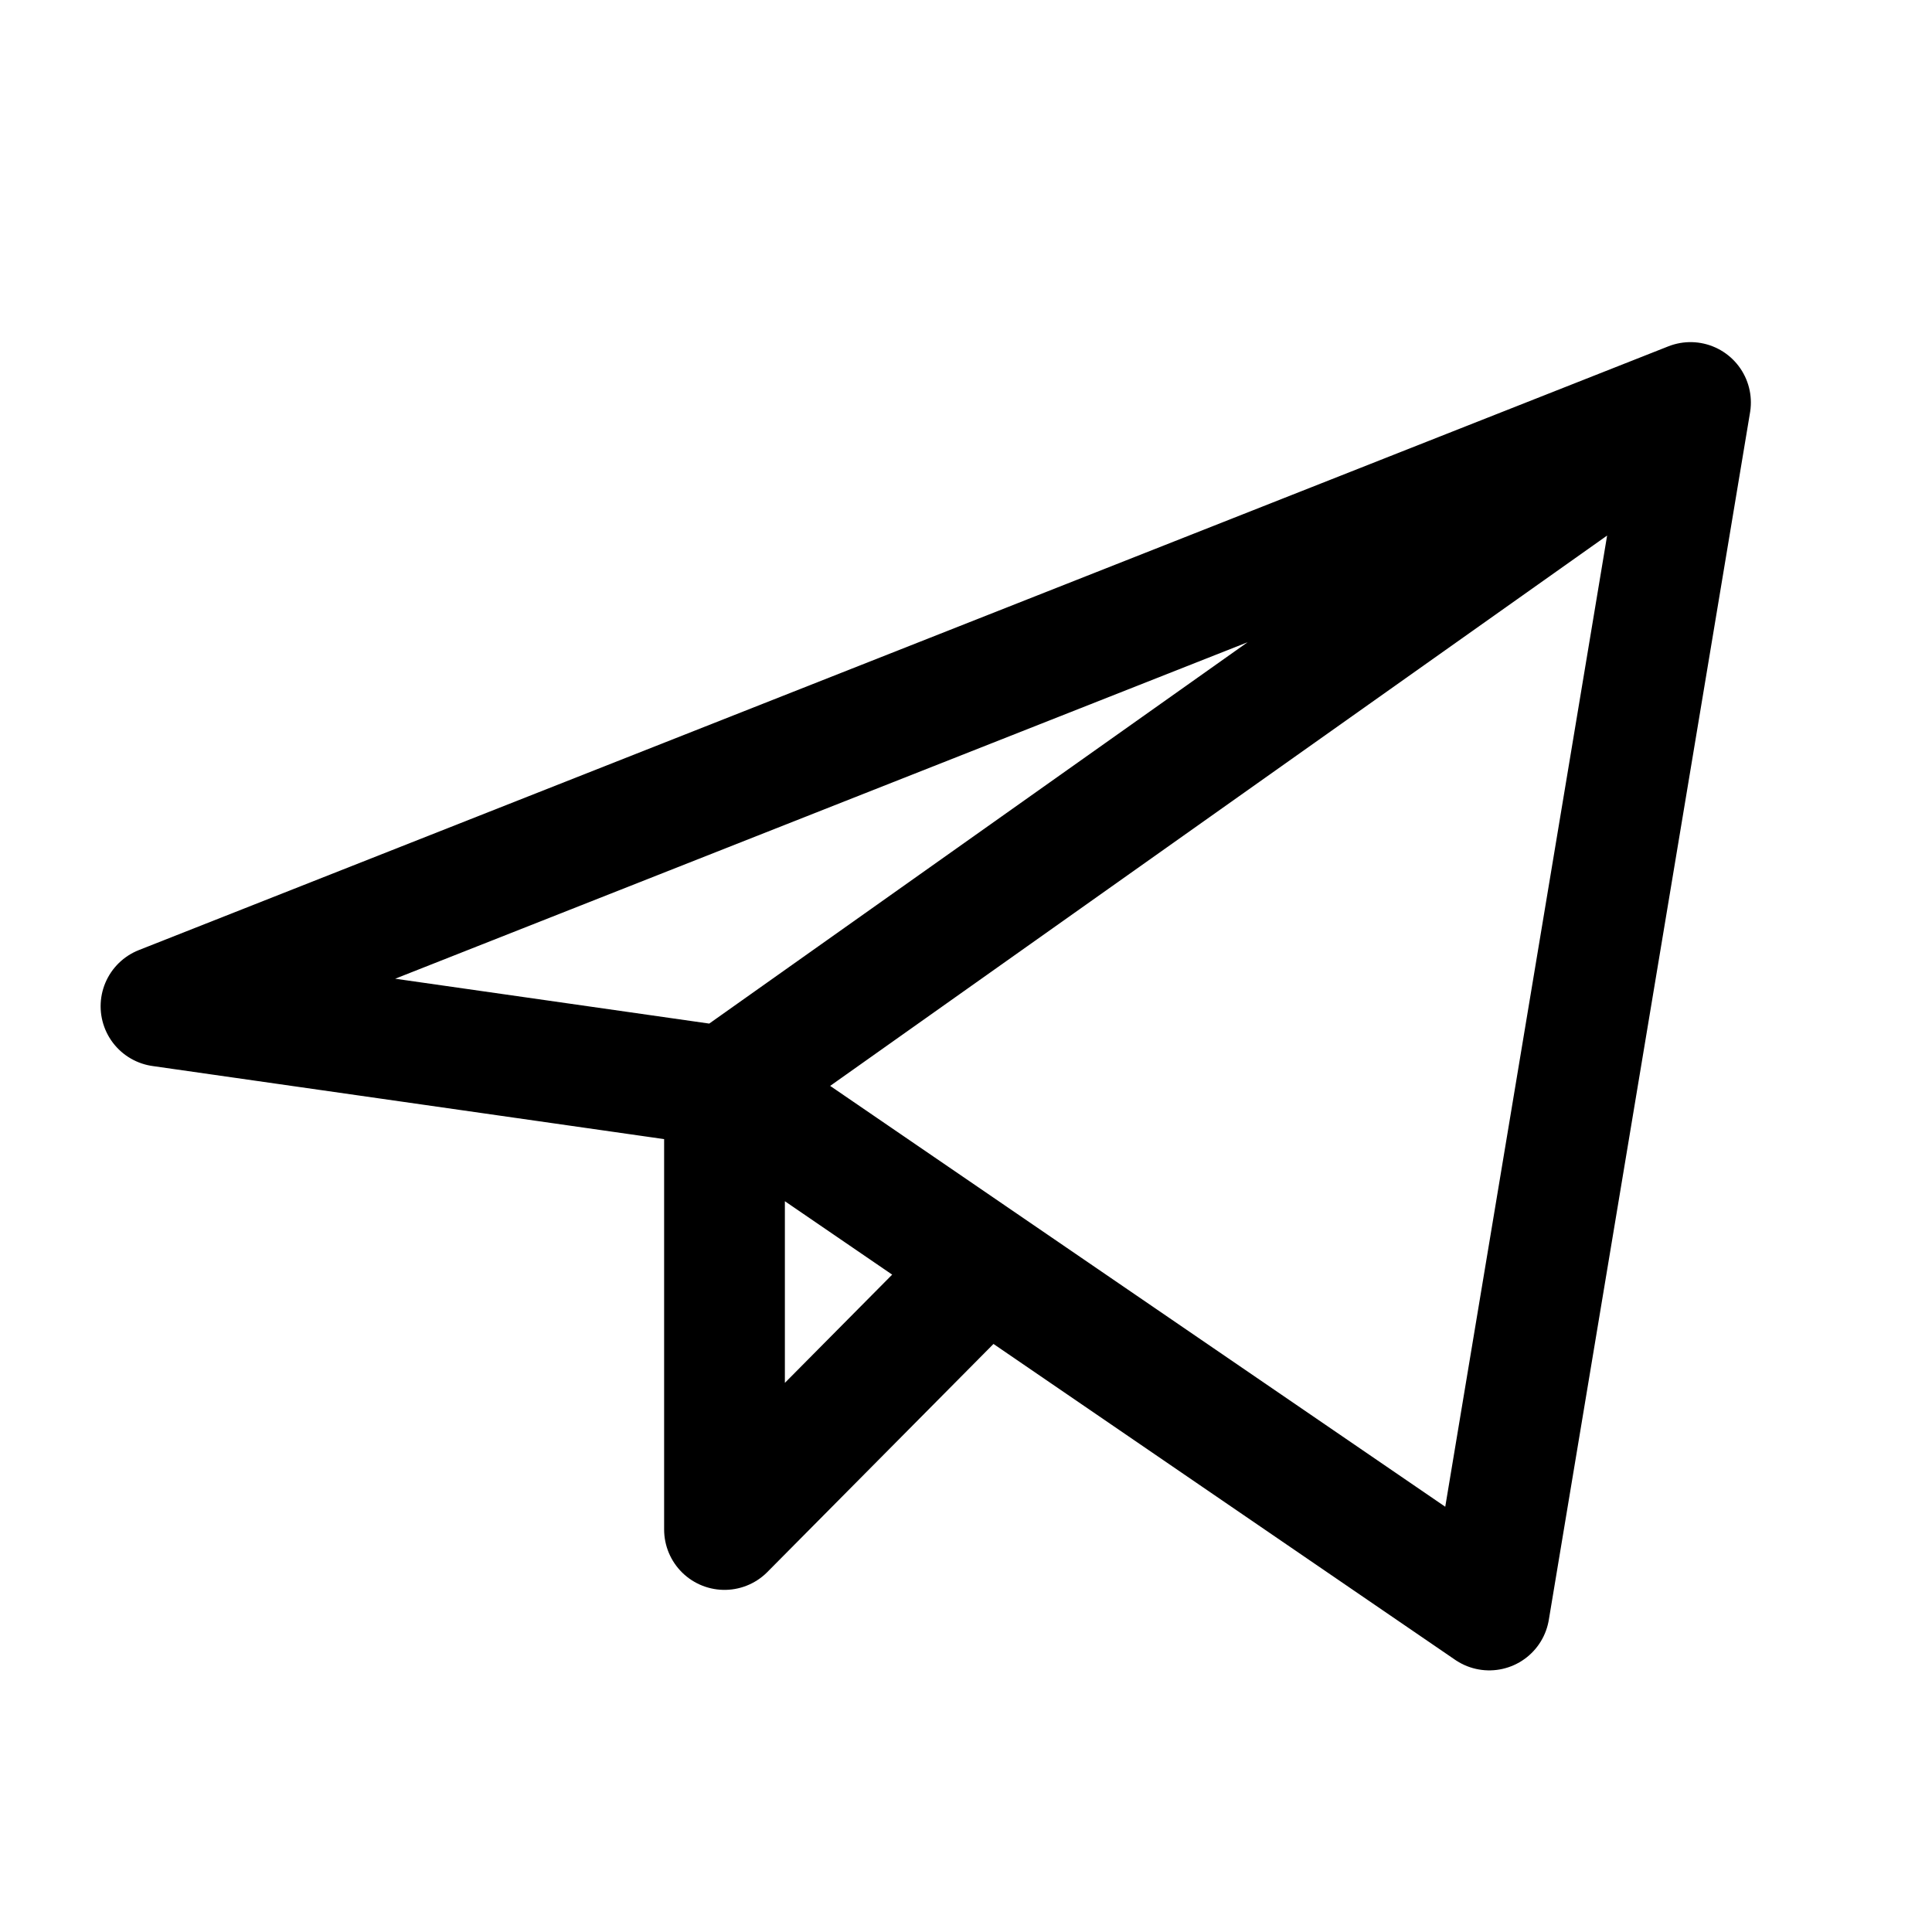
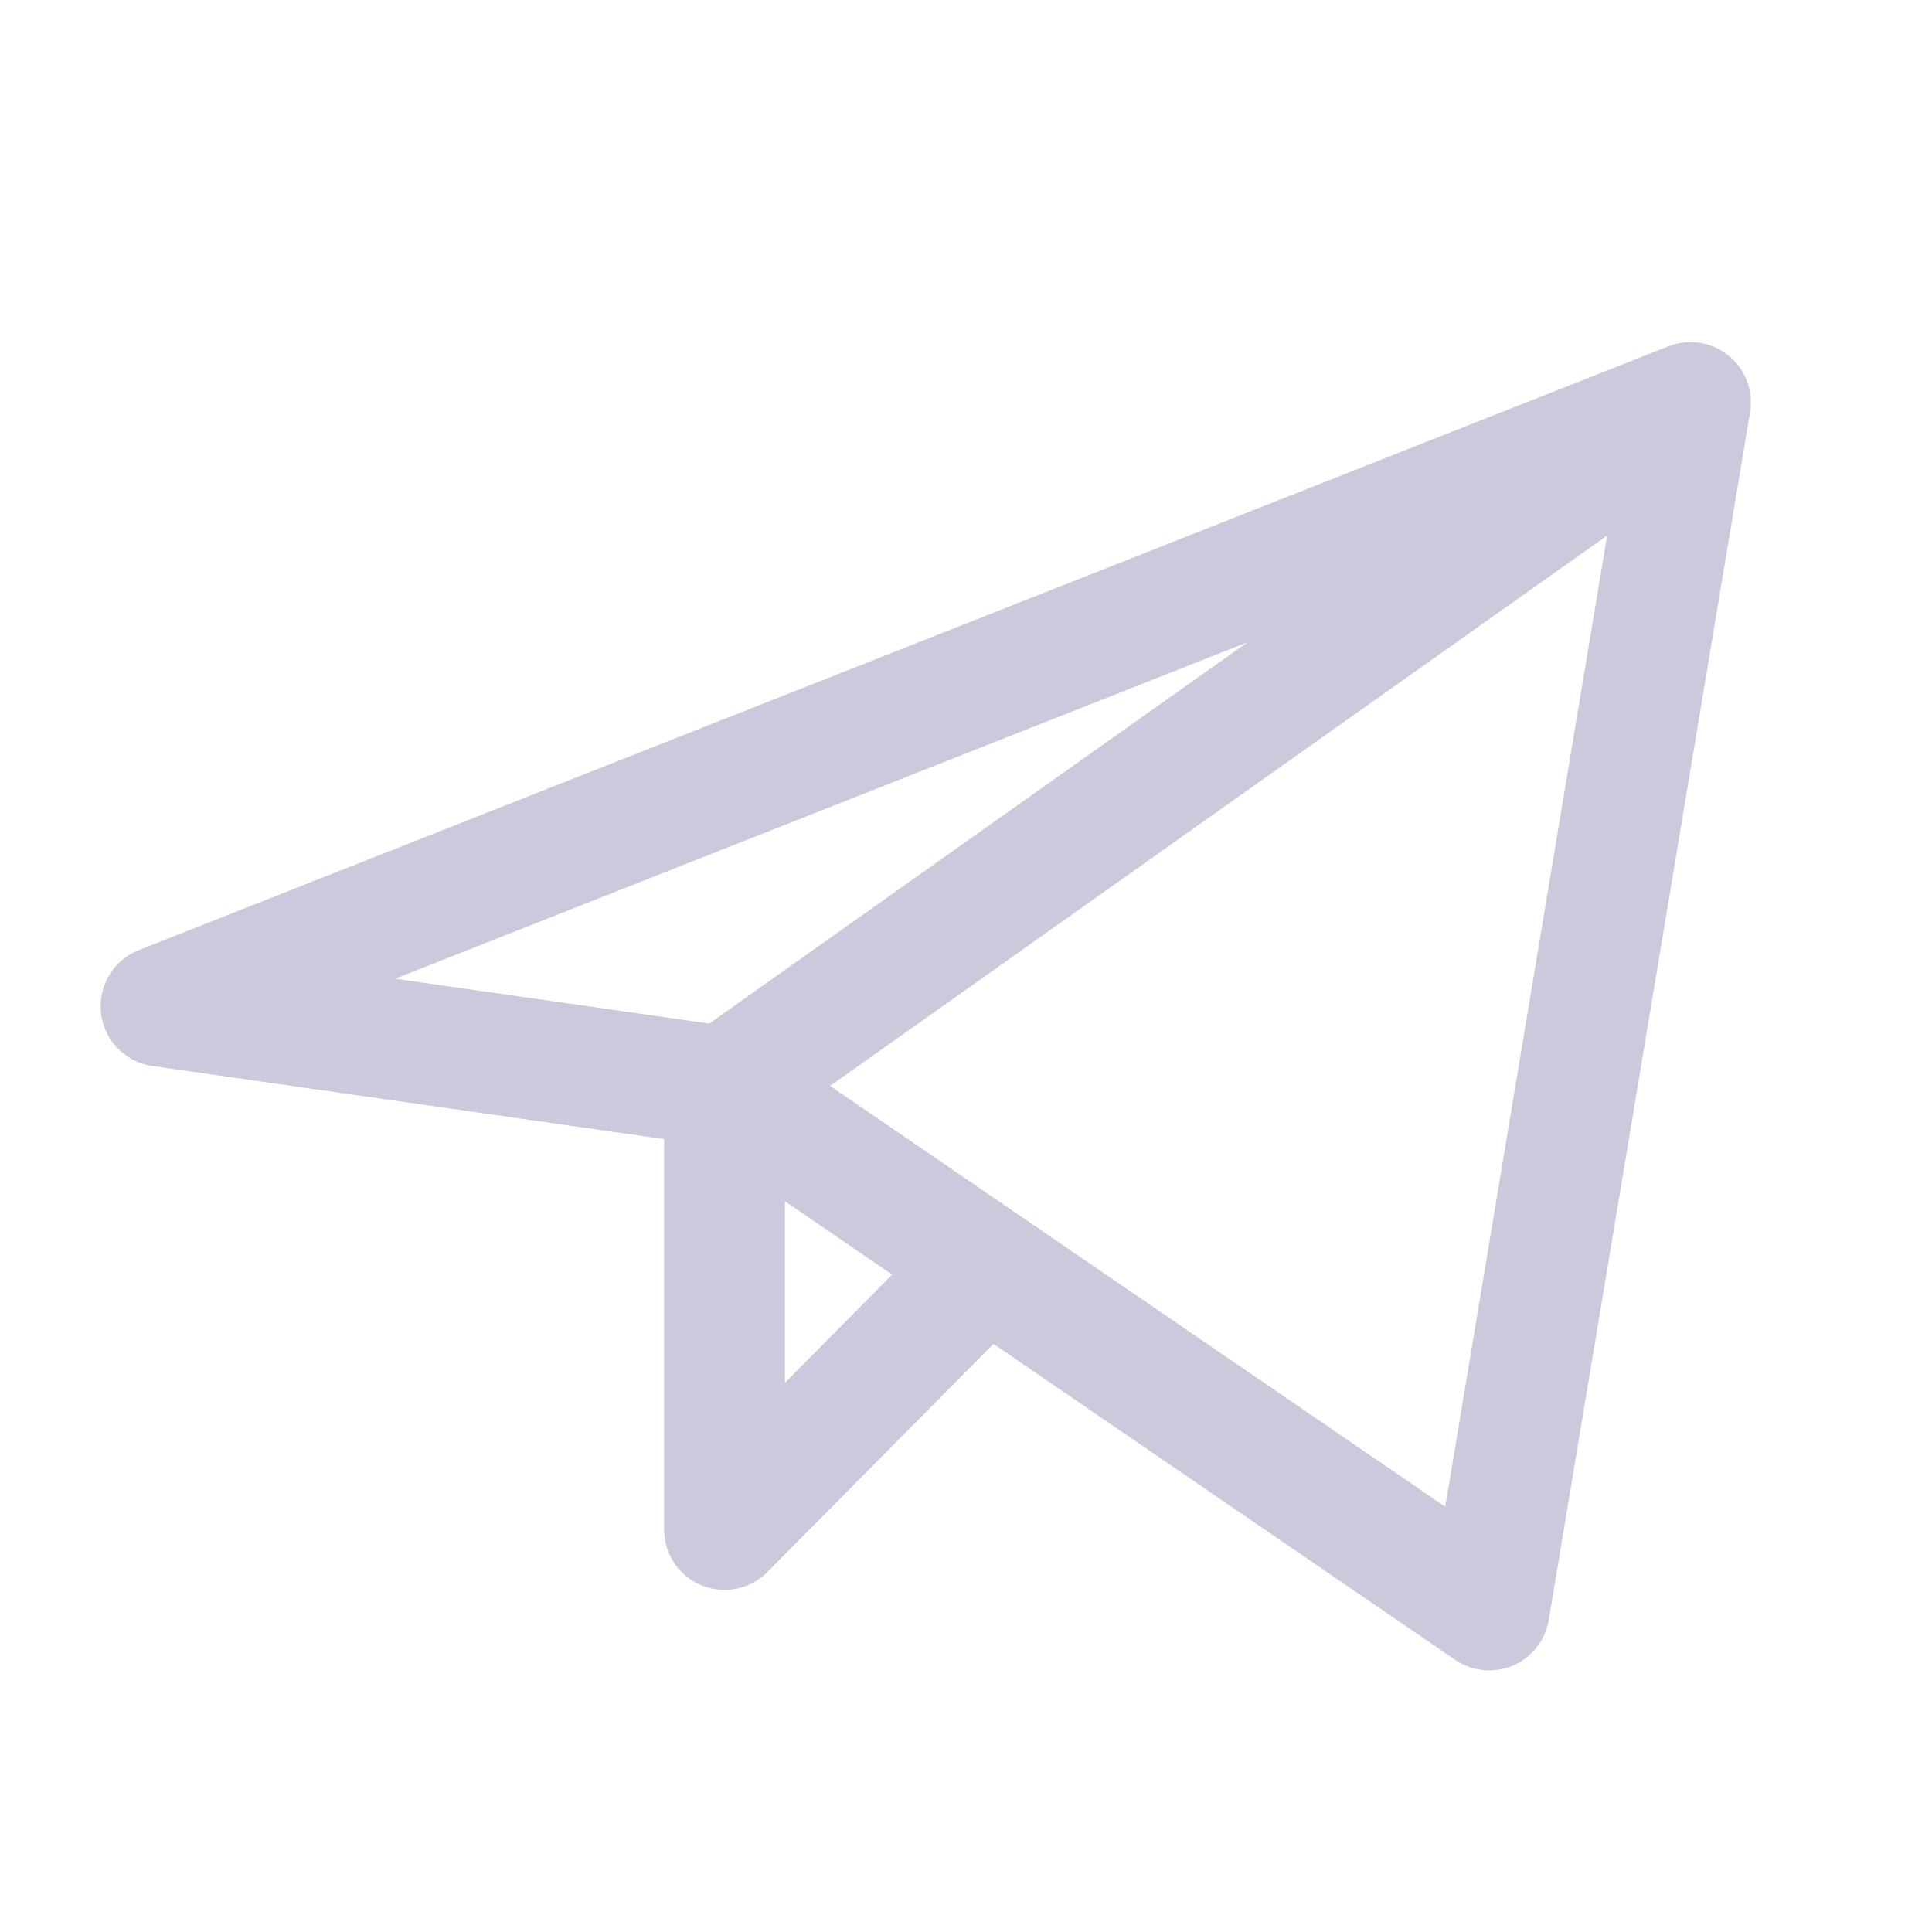
<svg xmlns="http://www.w3.org/2000/svg" width="24px" height="24px" stroke-width="1.5" viewBox="0 0 24 24" fill="none" color="#000000">
-   <path d="M21 5L2 12.5L9 13.5M21 5L18.5 20L9 13.5M21 5L9 13.5M9 13.5V19L12.249 15.723" stroke="#000000" stroke-width="1.5" stroke-linecap="round" stroke-linejoin="round" />
+   <path d="M21 5L2 12.5L9 13.5M21 5L18.5 20L9 13.5M21 5L9 13.5M9 13.5V19L12.249 15.723" stroke="#ccc9dc" stroke-width="1.5" stroke-linecap="round" stroke-linejoin="round" />
</svg>
